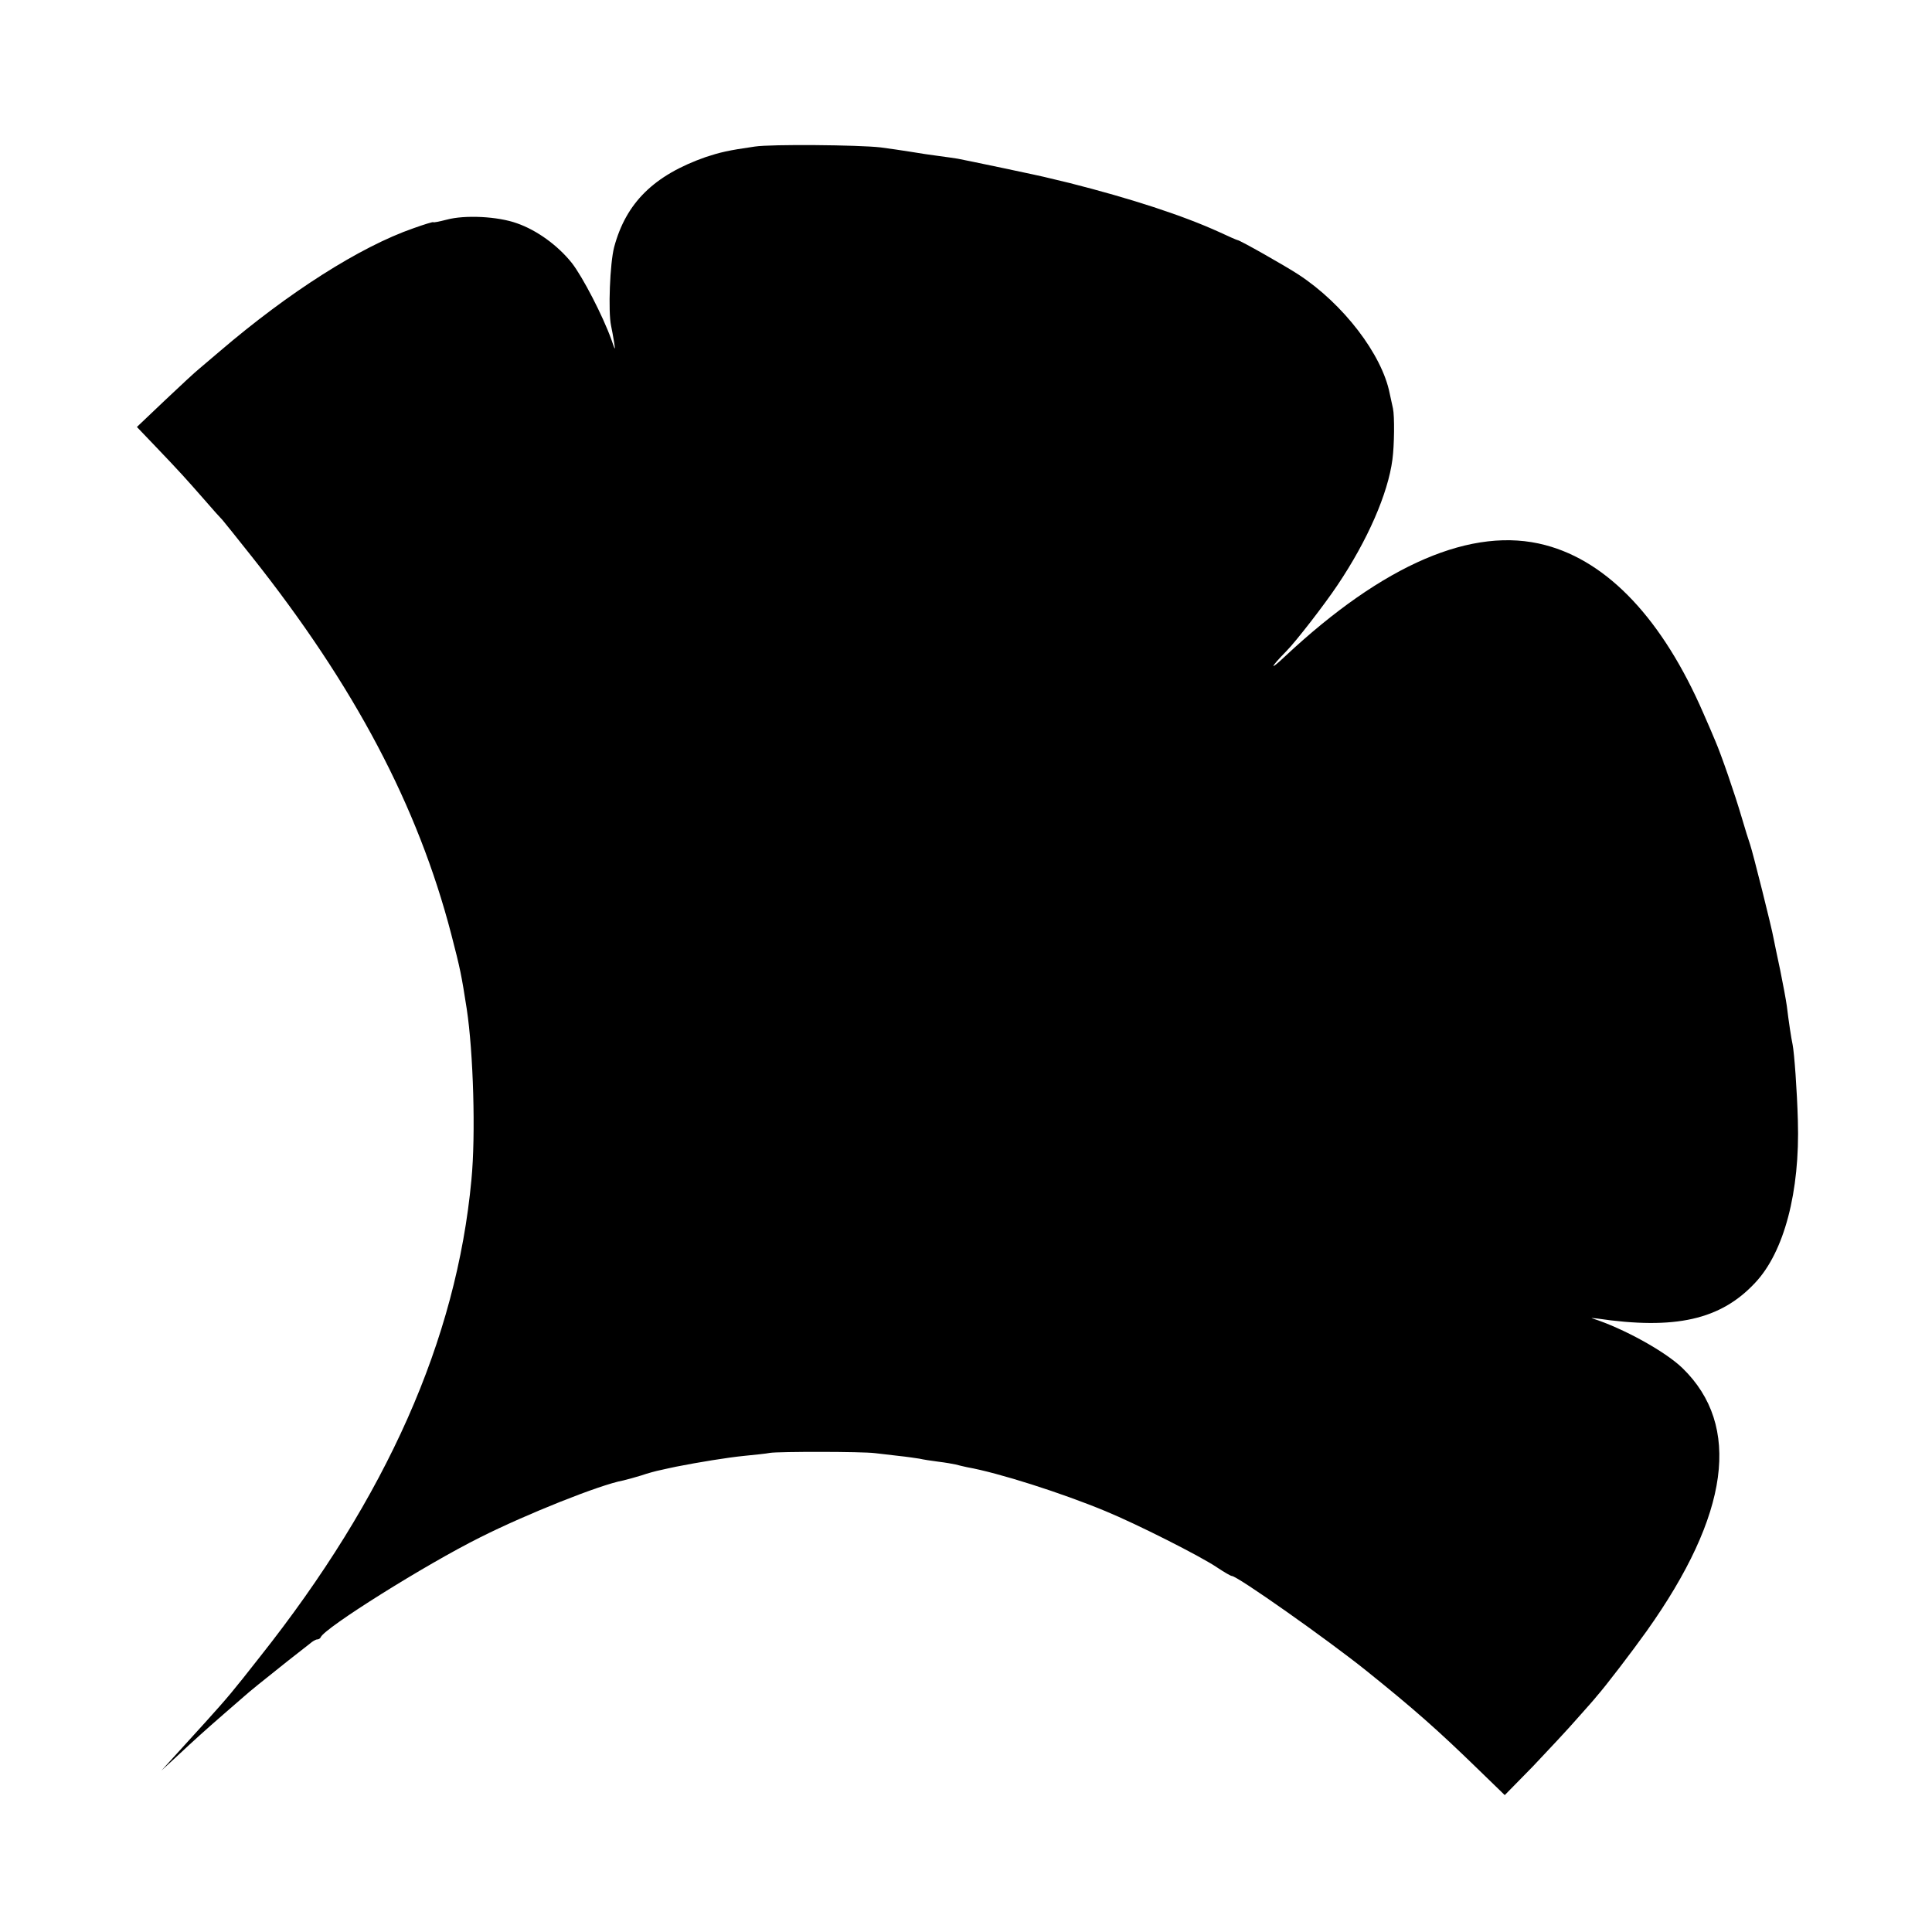
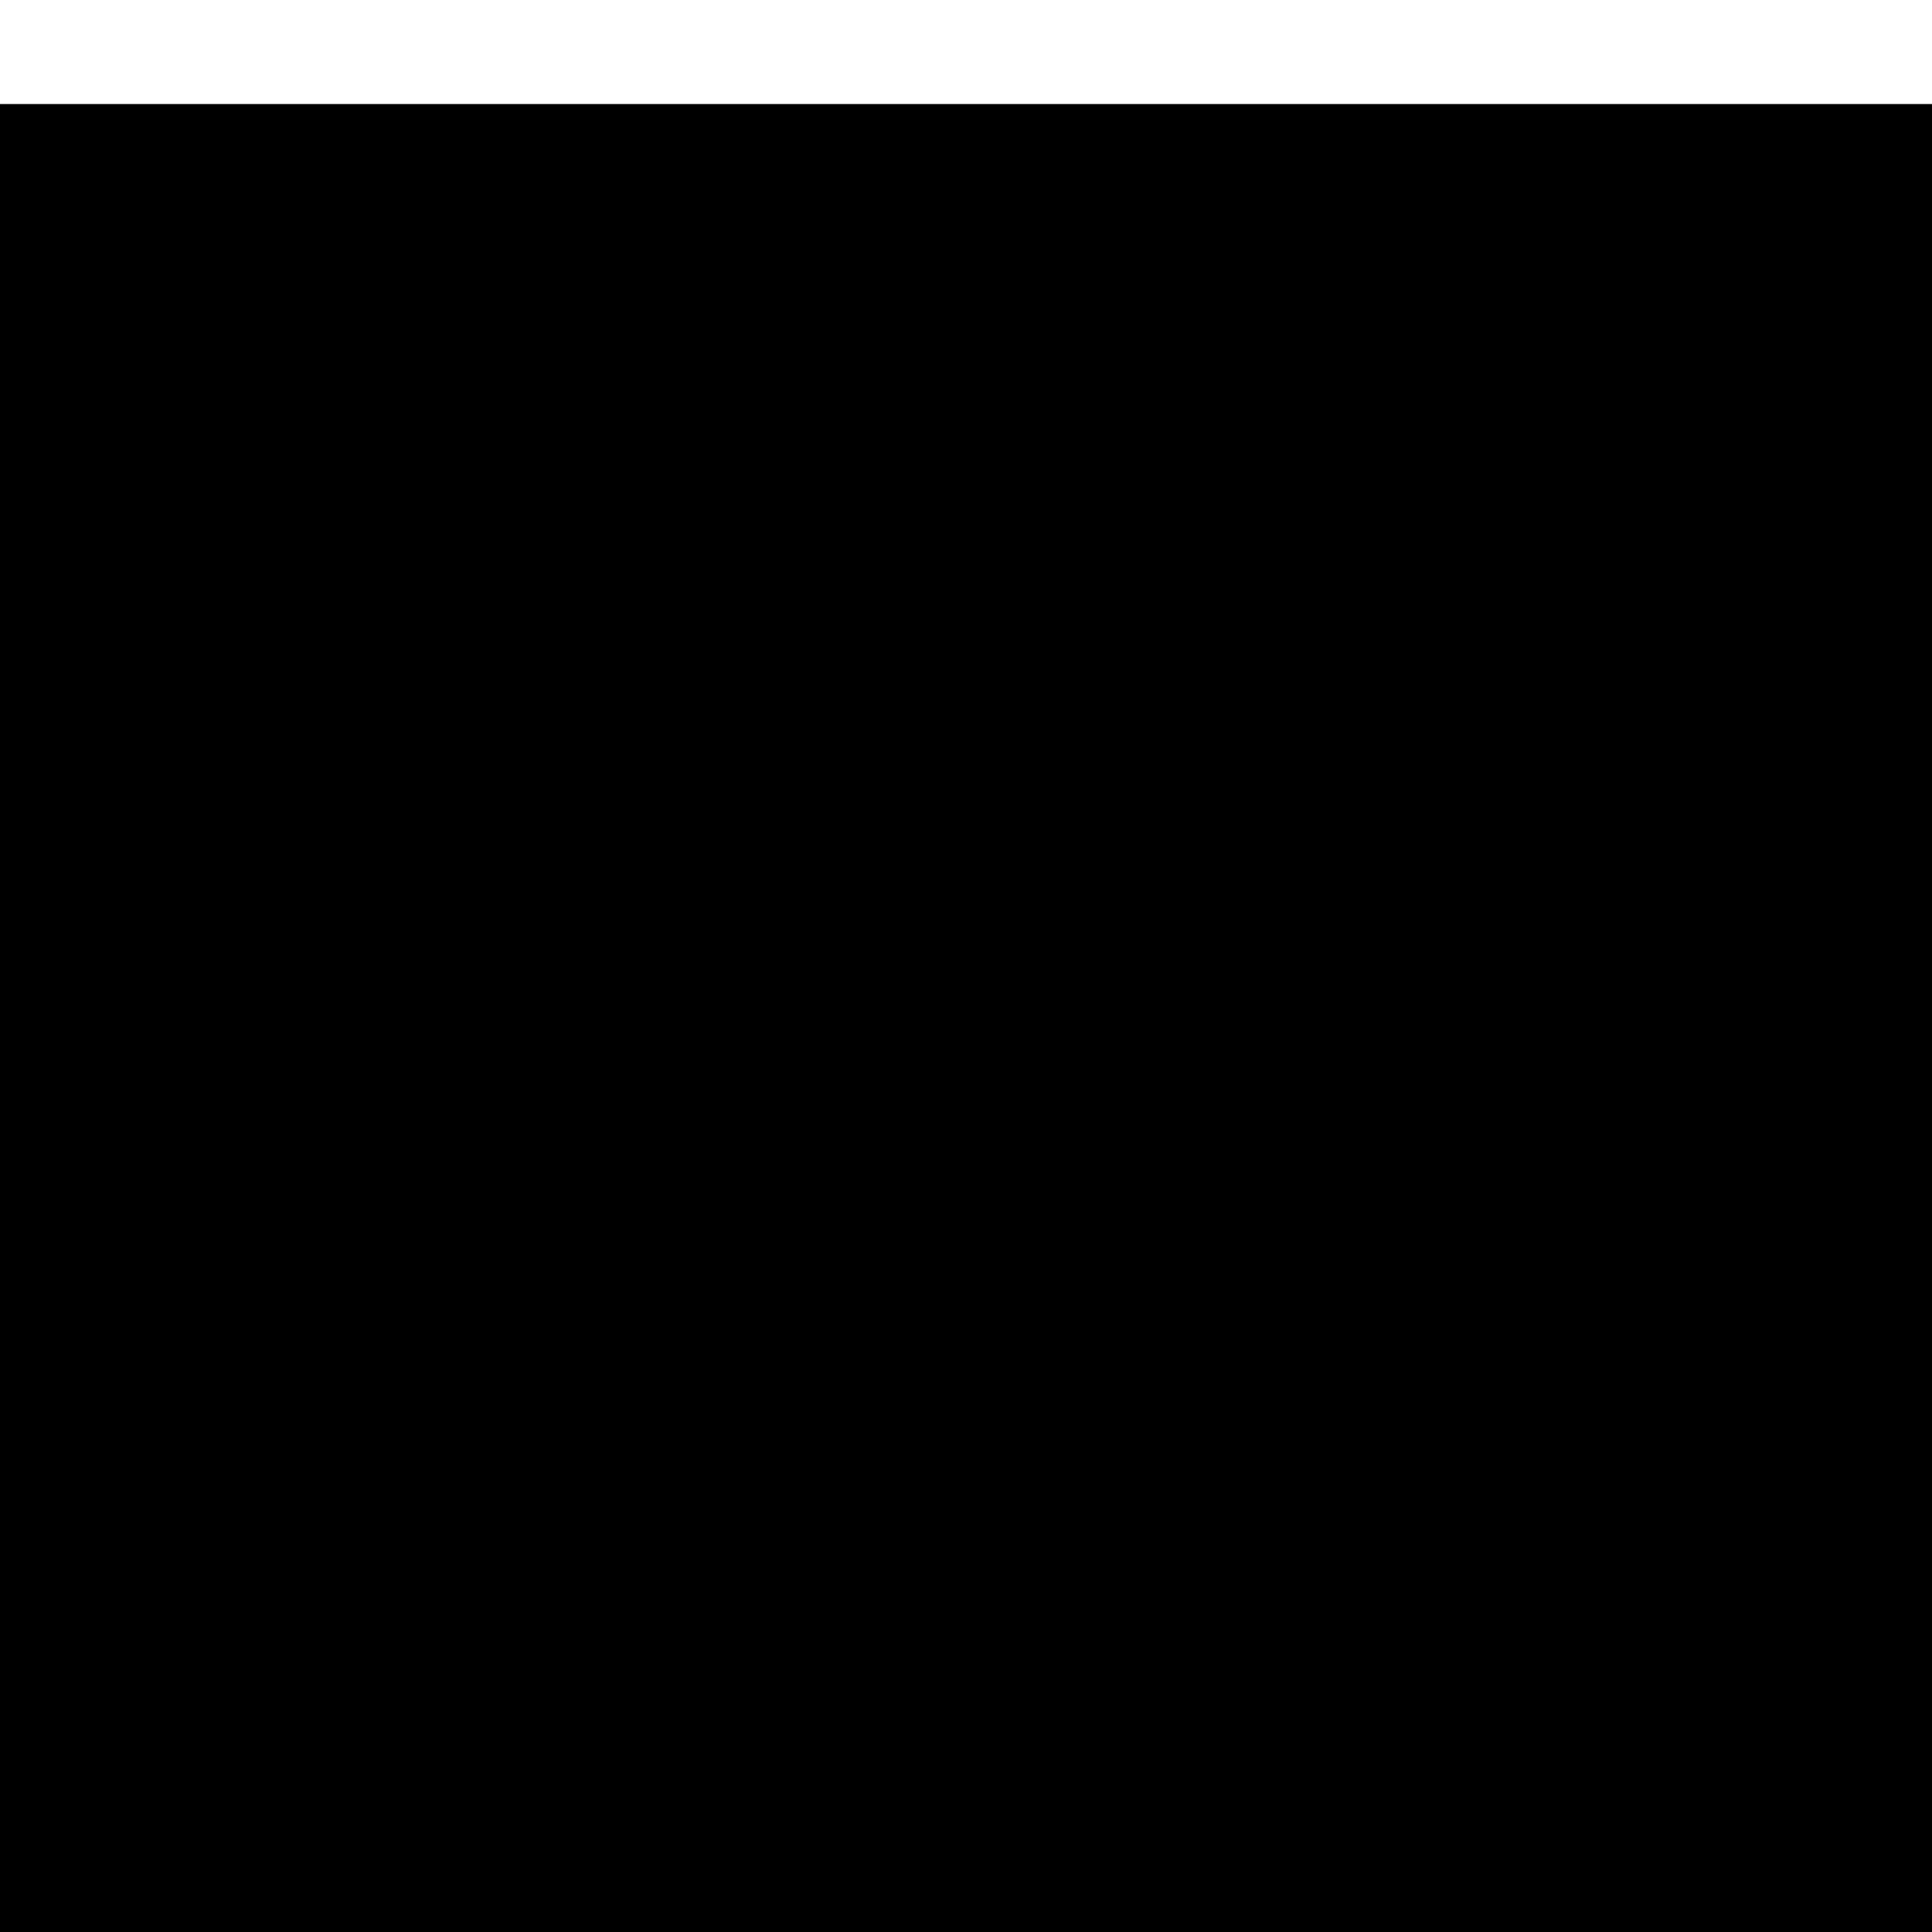
- <svg xmlns="http://www.w3.org/2000/svg" version="1.0" width="700pt" height="700pt" viewBox="0 0 700 700" preserveAspectRatio="xMidYMid meet">
-   <g transform="translate(0,700) scale(0.1,-0.1)" fill="#000000" stroke="none">
-     <path d="M2735 6469 c-98 -14 -126 -21 -178 -38 -188 -66 -289 -166 -332 -327 -15 -58 -22 -232 -11 -284 3 -14 8 -41 11 -60 5 -32 4 -31 -10 10 -31 86 -104 227 -143 277 -51 64 -127 119 -199 144 -69 25 -189 31 -255 13 -27 -7 -48 -11 -48 -9 0 2 -33 -8 -72 -22 -193 -67 -452 -232 -702 -446 -27 -23 -60 -51 -73 -62 -14 -11 -70 -63 -126 -116 l-101 -96 66 -69 c90 -94 114 -121 178 -194 30 -35 60 -68 66 -74 5 -6 53 -65 105 -131 374 -471 603 -905 724 -1370 33 -127 37 -148 56 -270 24 -157 33 -457 17 -620 -54 -579 -307 -1149 -767 -1729 -98 -125 -114 -144 -196 -235 -54 -59 -60 -66 -120 -132 l-40 -44 50 46 c76 71 104 96 175 158 36 31 70 61 76 66 14 13 72 60 154 125 36 28 73 57 83 65 9 8 21 15 26 15 5 0 11 3 13 8 14 34 381 264 578 362 167 84 435 191 518 206 13 3 42 11 65 18 23 8 56 17 72 20 17 4 41 9 55 12 81 16 185 33 245 39 39 4 81 8 95 11 32 5 334 5 380 -1 19 -2 58 -7 86 -10 29 -3 62 -8 75 -10 13 -3 44 -8 69 -11 25 -3 53 -8 62 -10 10 -3 29 -7 42 -10 113 -20 342 -93 501 -159 112 -46 346 -164 406 -205 24 -16 48 -30 52 -30 20 0 346 -230 487 -343 173 -139 259 -215 403 -355 l99 -96 102 104 c55 58 128 136 161 174 33 37 65 73 70 80 32 36 129 163 181 236 301 423 344 745 130 953 -63 61 -216 145 -326 180 -8 2 -1 2 15 0 284 -42 449 -5 574 129 105 111 163 330 155 588 -3 110 -13 245 -19 275 -5 23 -14 82 -21 140 -3 22 -14 81 -24 130 -11 50 -21 101 -24 115 -6 36 -75 311 -85 340 -5 14 -19 59 -31 100 -24 82 -74 227 -95 275 -7 17 -26 62 -43 100 -147 339 -345 550 -573 610 -263 70 -586 -69 -944 -404 -57 -54 -54 -41 5 19 35 35 140 171 186 240 109 162 183 332 199 455 7 51 8 158 2 185 -2 8 -7 33 -12 55 -28 141 -168 324 -330 430 -47 31 -213 125 -221 125 -2 0 -32 13 -66 29 -134 61 -322 122 -543 178 -33 8 -67 16 -75 18 -25 7 -303 65 -330 70 -14 2 -45 7 -70 10 -25 3 -70 10 -100 15 -30 5 -80 12 -110 16 -79 9 -396 12 -455 3z" />
+ <svg xmlns="http://www.w3.org/2000/svg" version="1.0" width="130pt" height="130pt" viewBox="0 0 130 130" preserveAspectRatio="xMidYMid meet">
+   <g transform="translate(0,130) scale(0.1,-0.1)" fill="#000000" stroke="none">
+     <path d="M0 615 l0 -615 650 0 650 0 0 615 0 615 -650 0 -650 0 0 -615z" />
  </g>
</svg>
